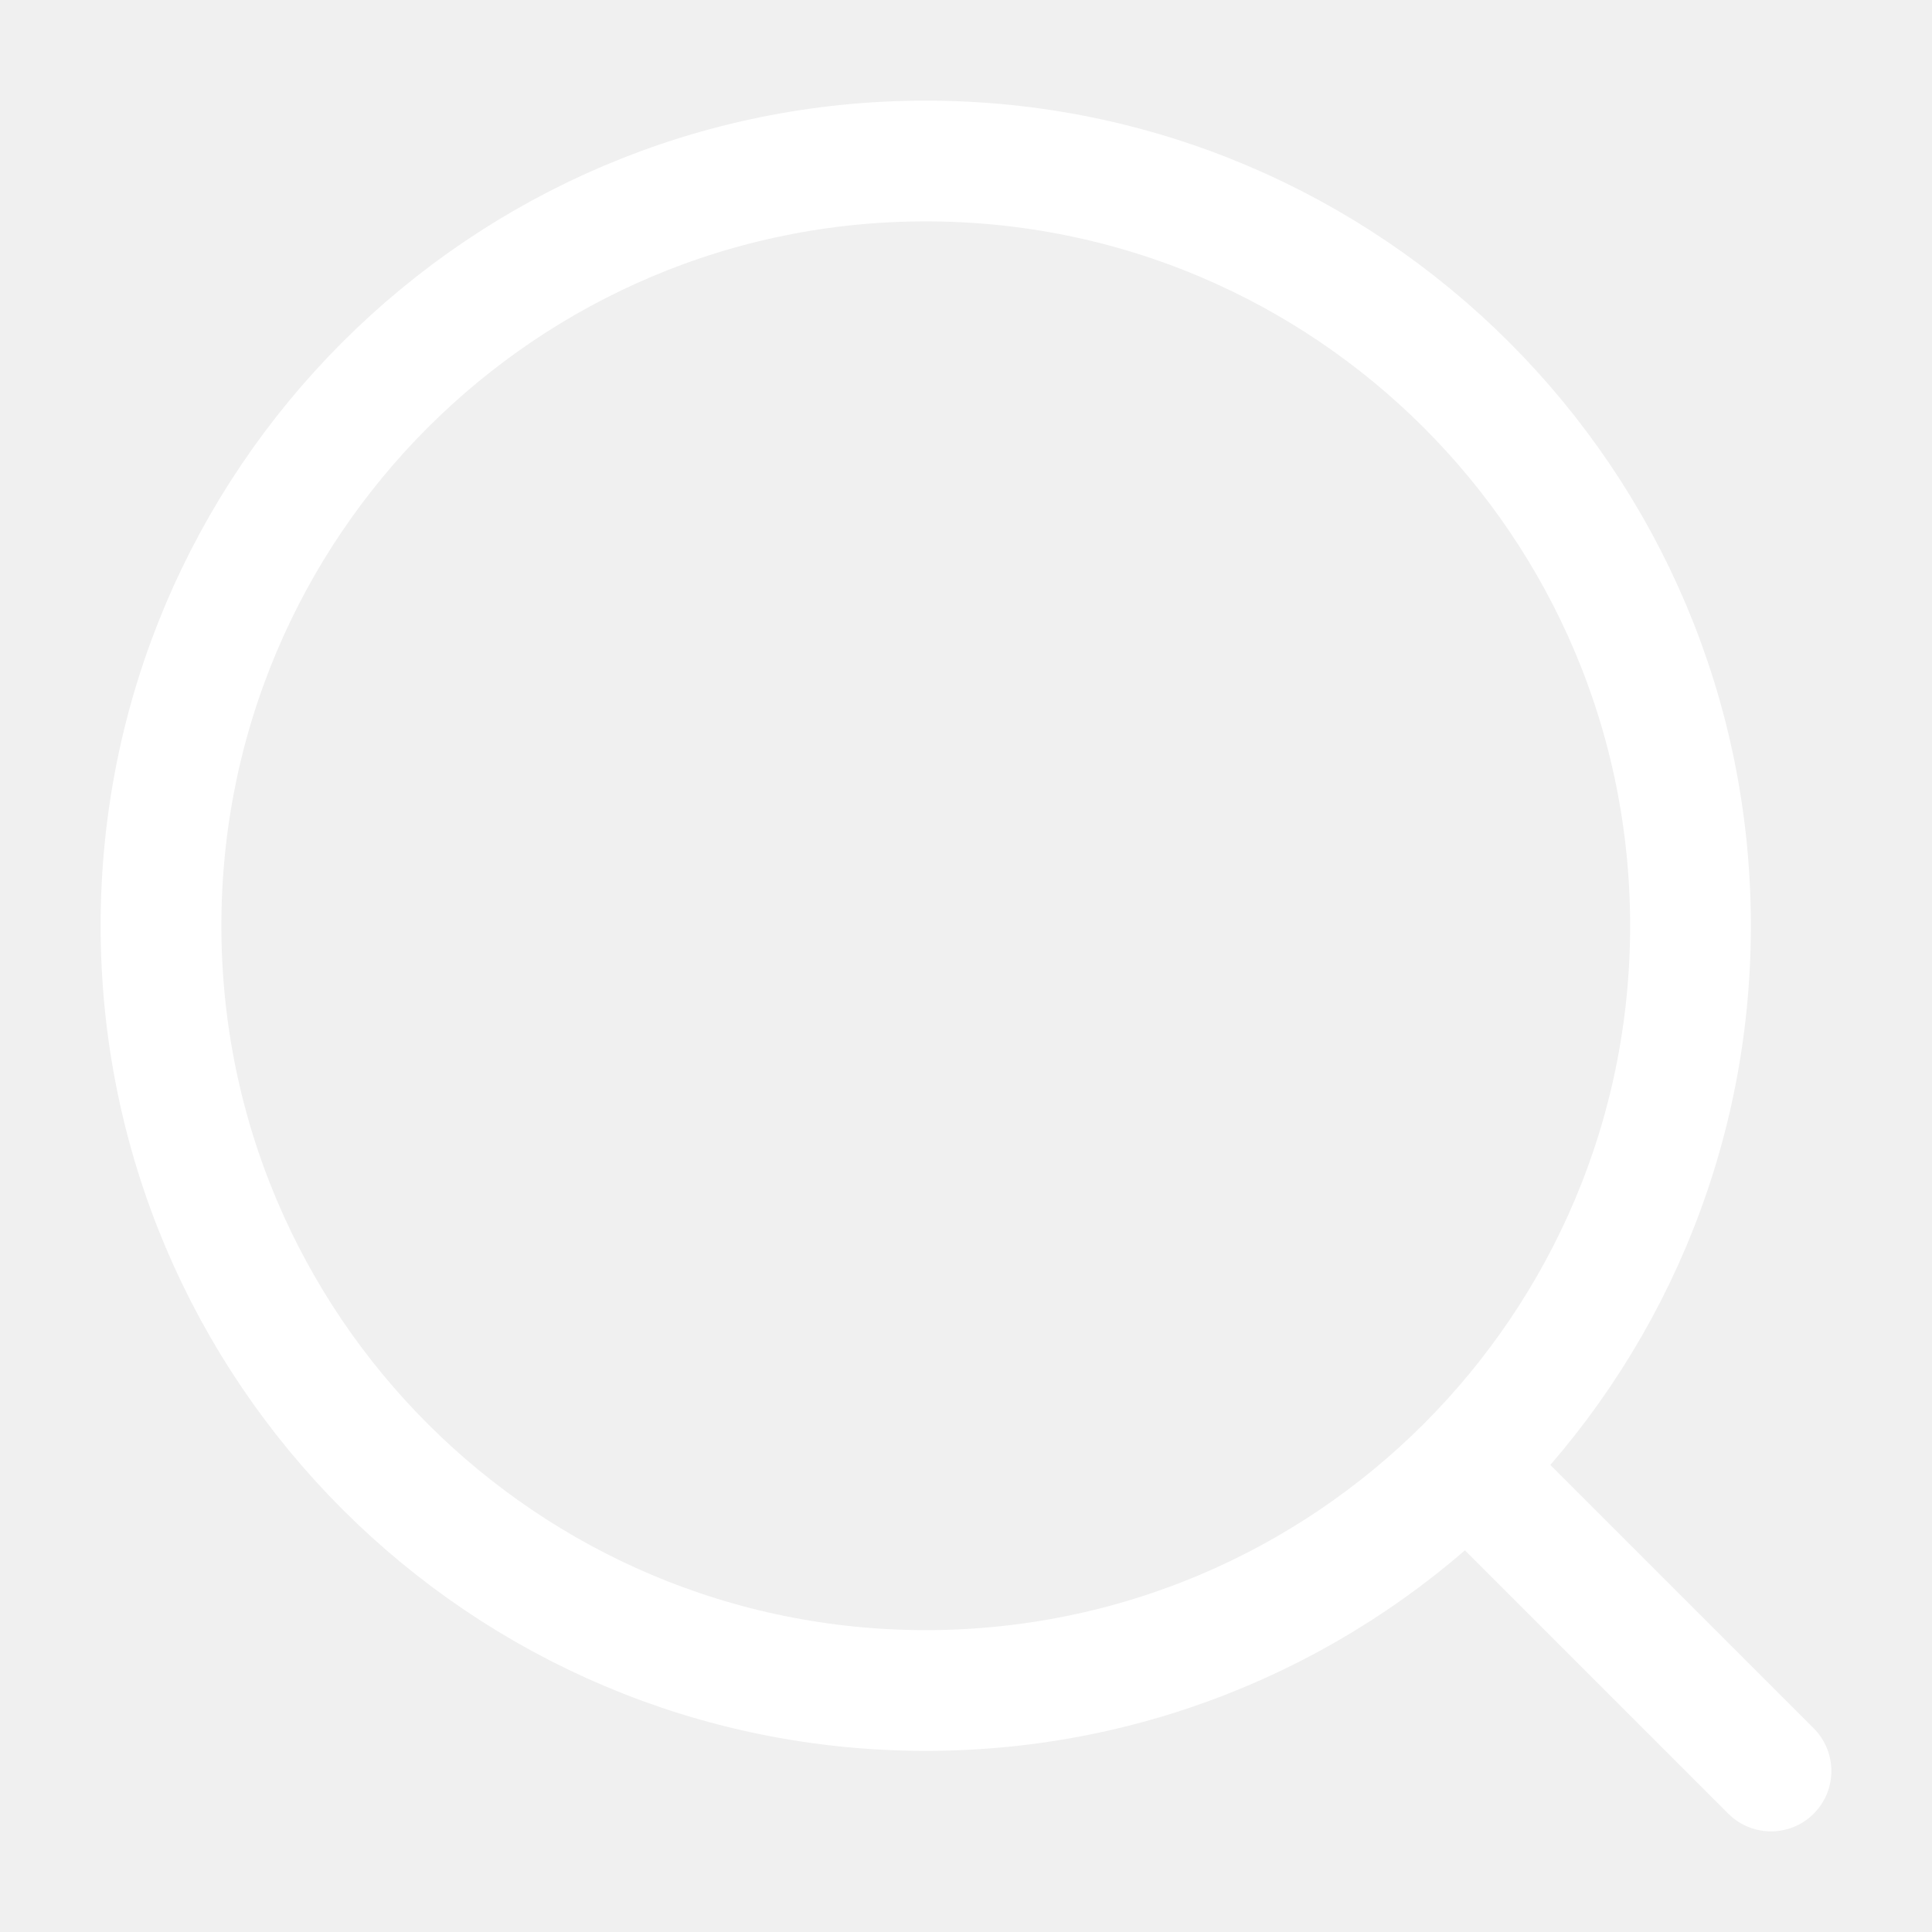
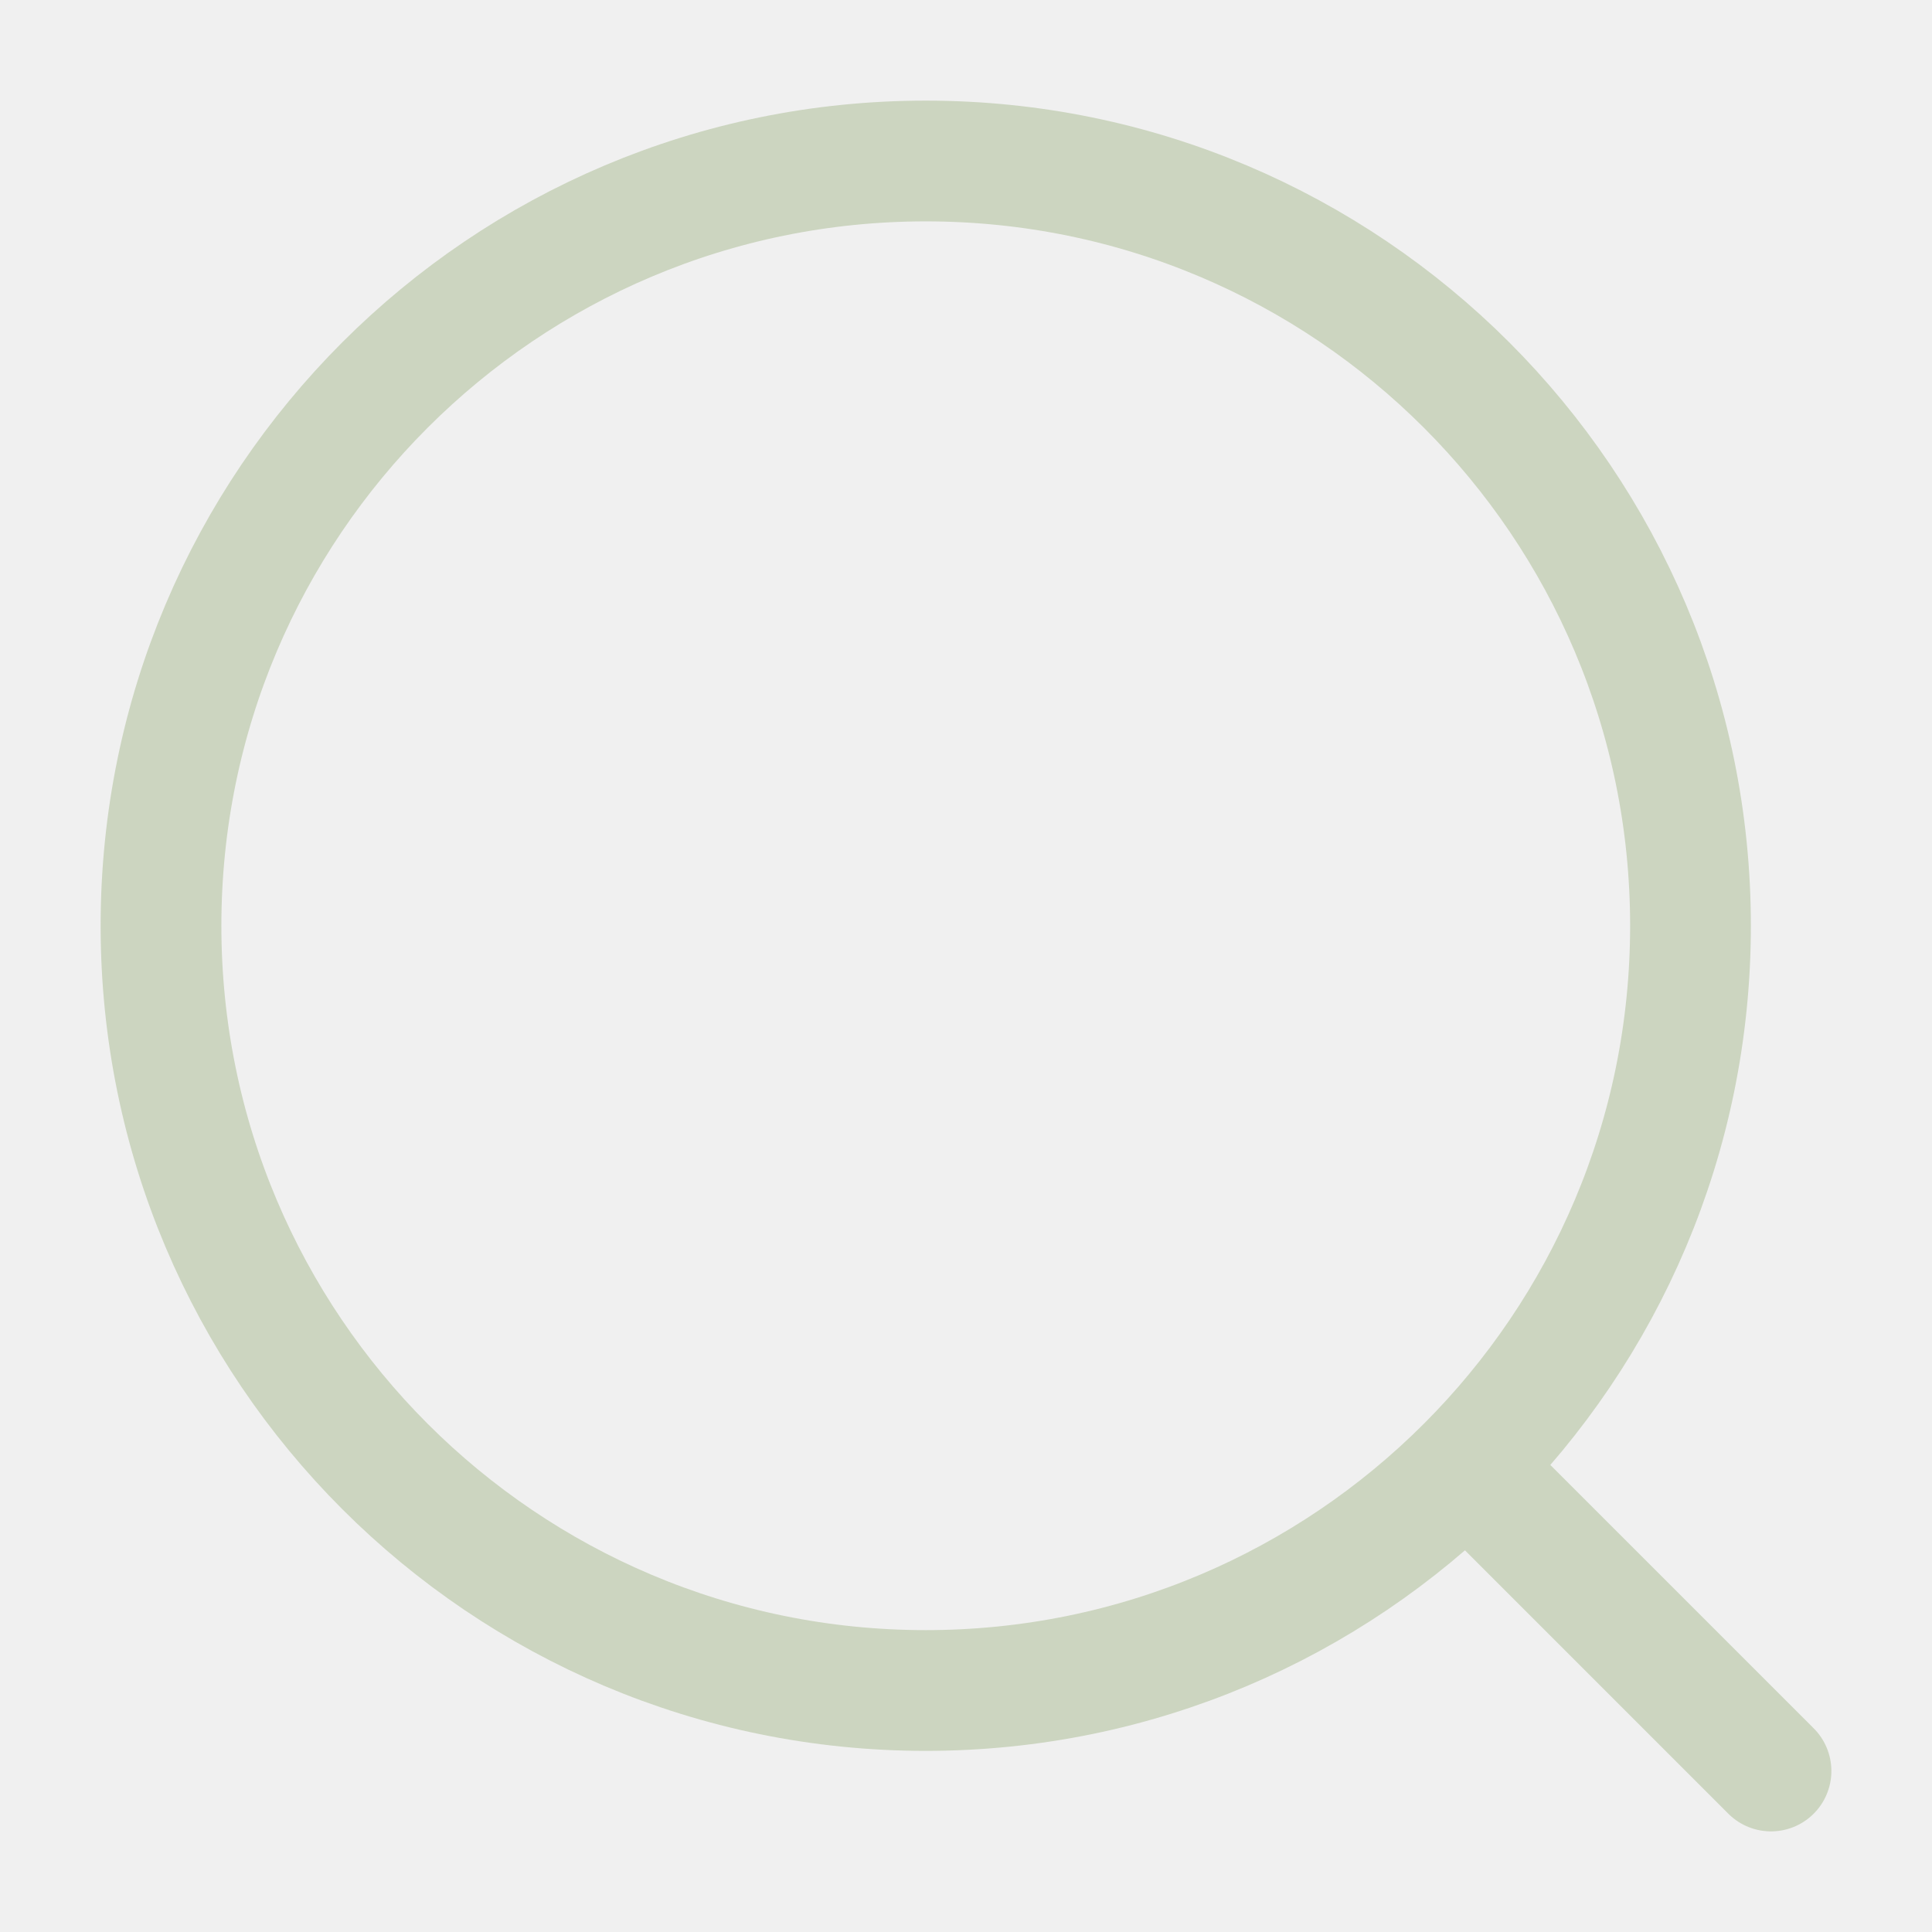
<svg xmlns="http://www.w3.org/2000/svg" width="800px" height="800px" viewBox="0 0 24 24" fill="none">
  <g id="SVGRepo_bgCarrier" stroke-width="0" />
  <g id="SVGRepo_tracerCarrier" stroke-linecap="round" stroke-linejoin="round" />
  <g id="SVGRepo_iconCarrier">
-     <circle cx="11.5" cy="11.5" r="9.5" stroke="#ffffff" stroke-width="1.5" />
-     <path d="M18.5 18.5L22 22" stroke="#ffffff" stroke-width="1.5" stroke-linecap="round" />
+     <circle cx="11.5" cy="11.5" r="9.5" stroke="#ccd5c0" stroke-width="1.5" />
+     <path d="M18.5 18.5L22 22" stroke="#ccd5c0" stroke-width="1.5" stroke-linecap="round" />
  </g>
</svg>
